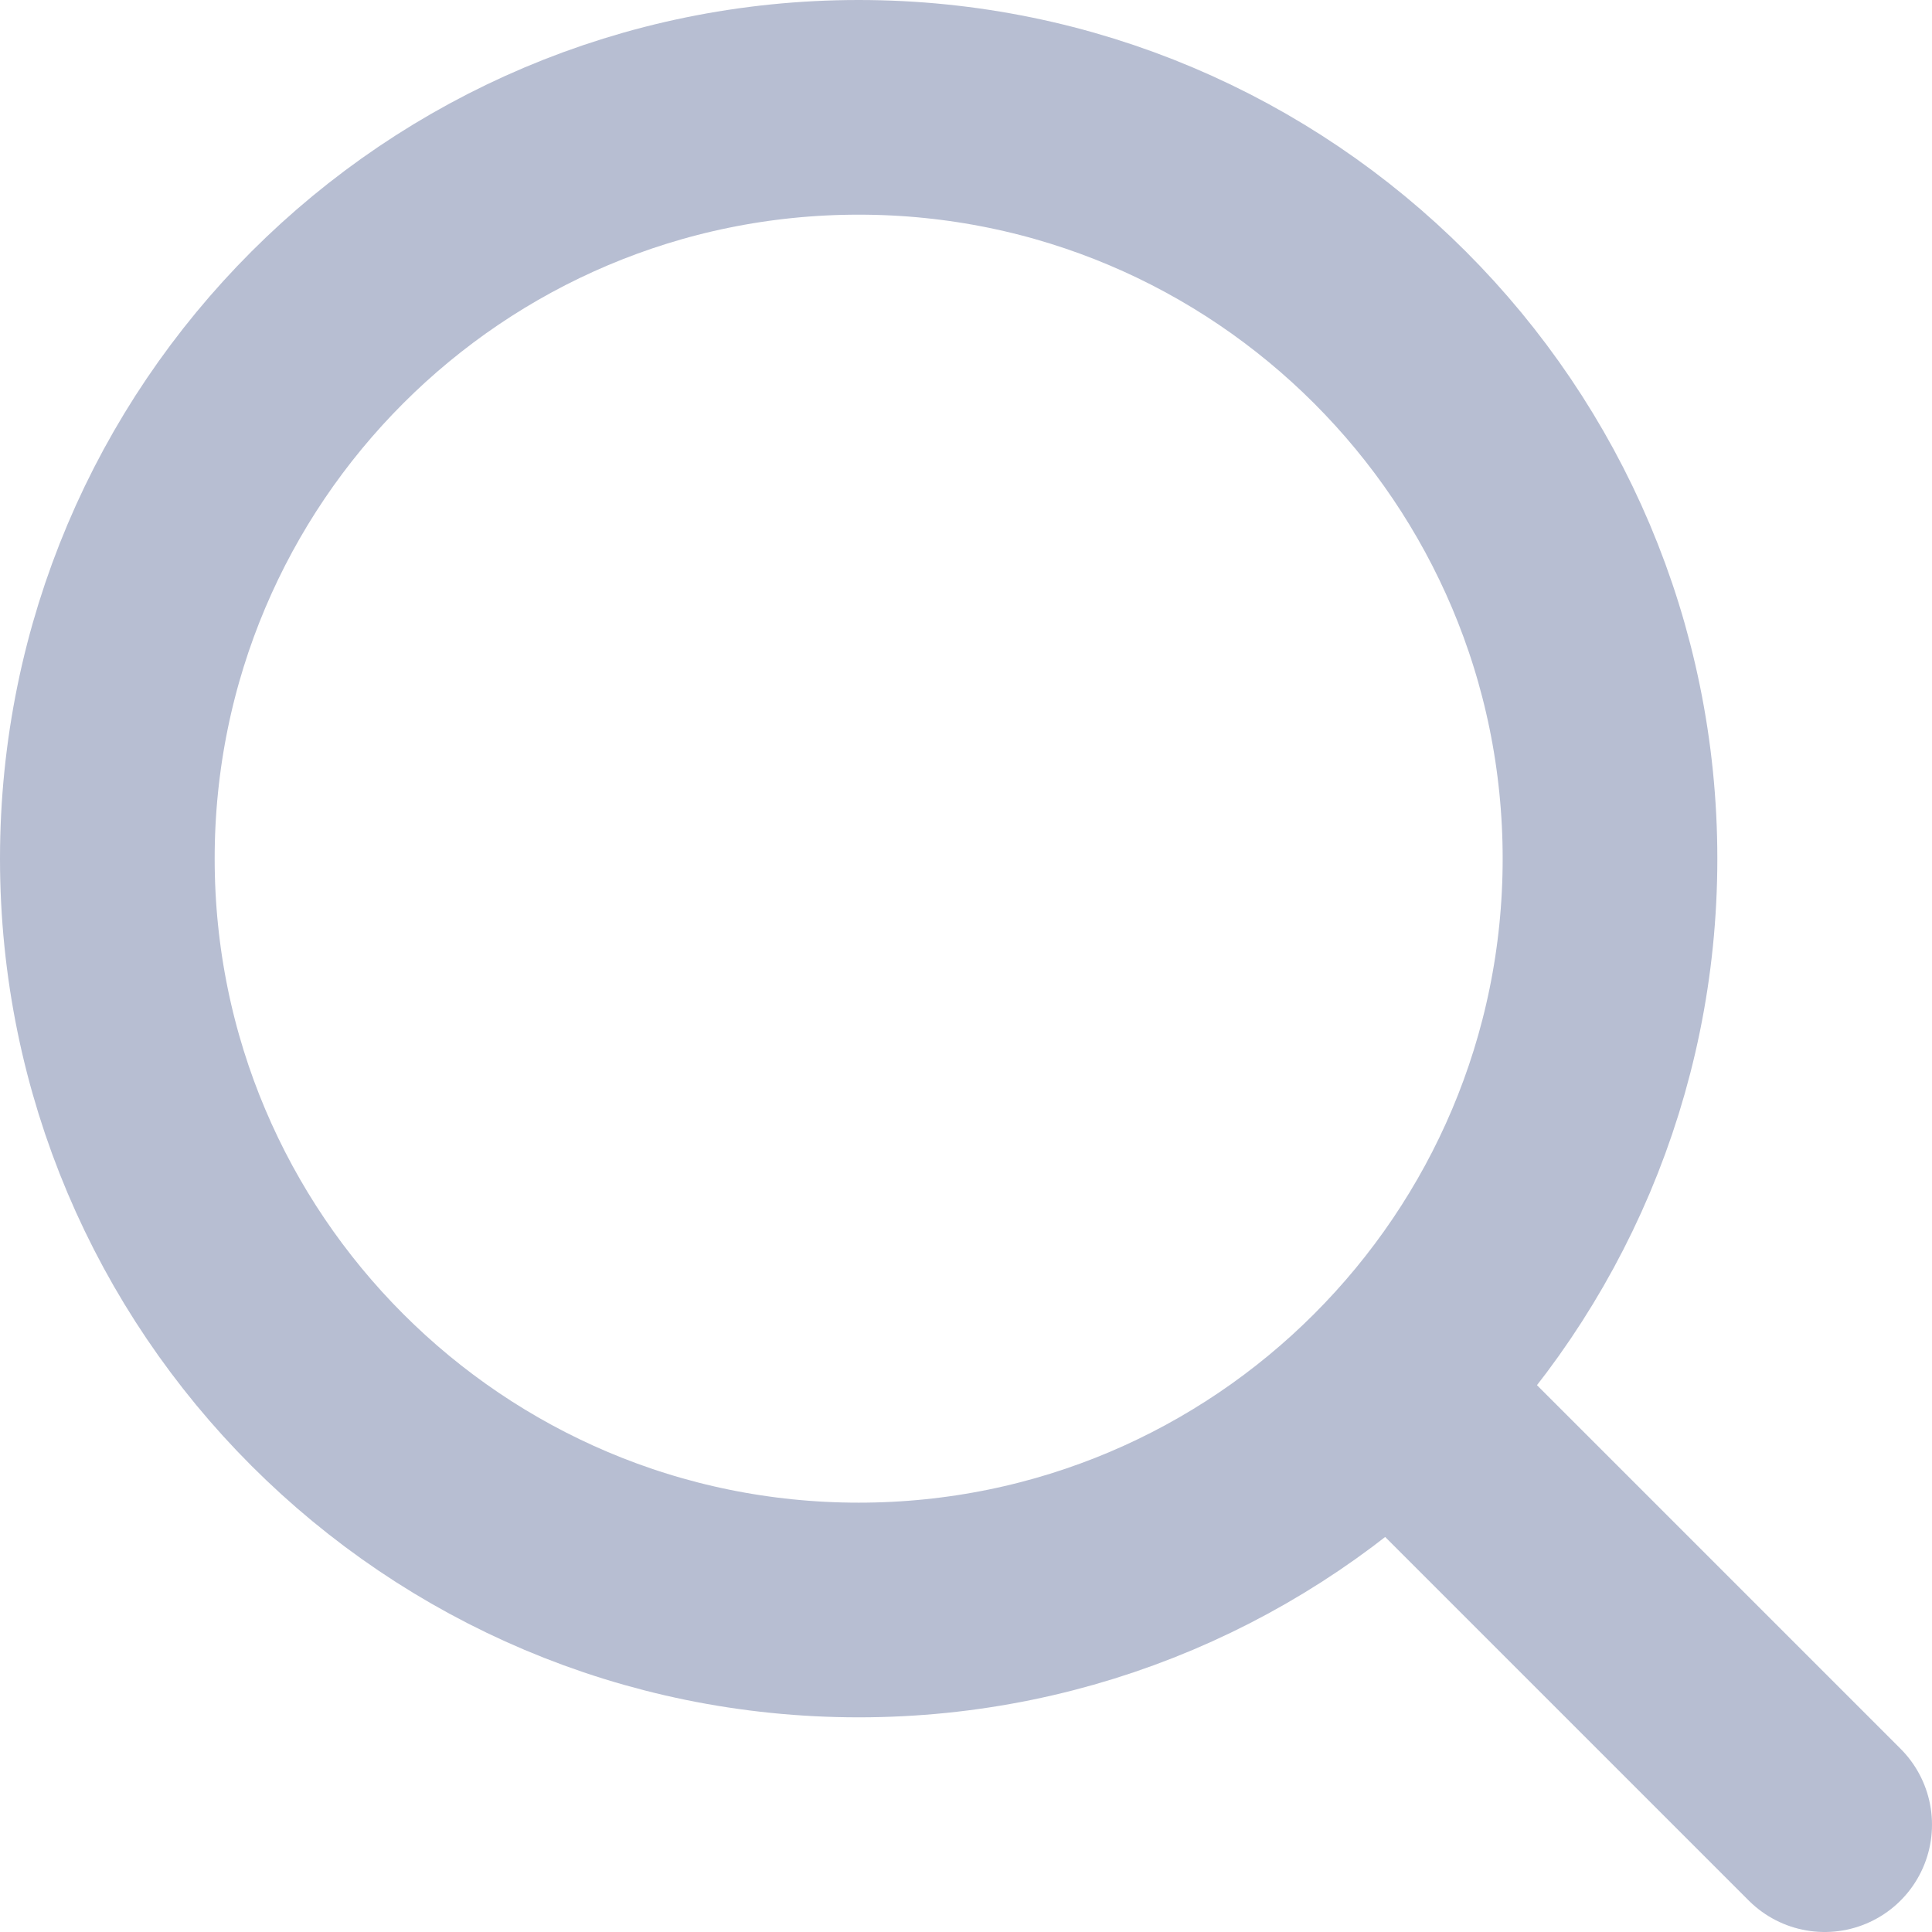
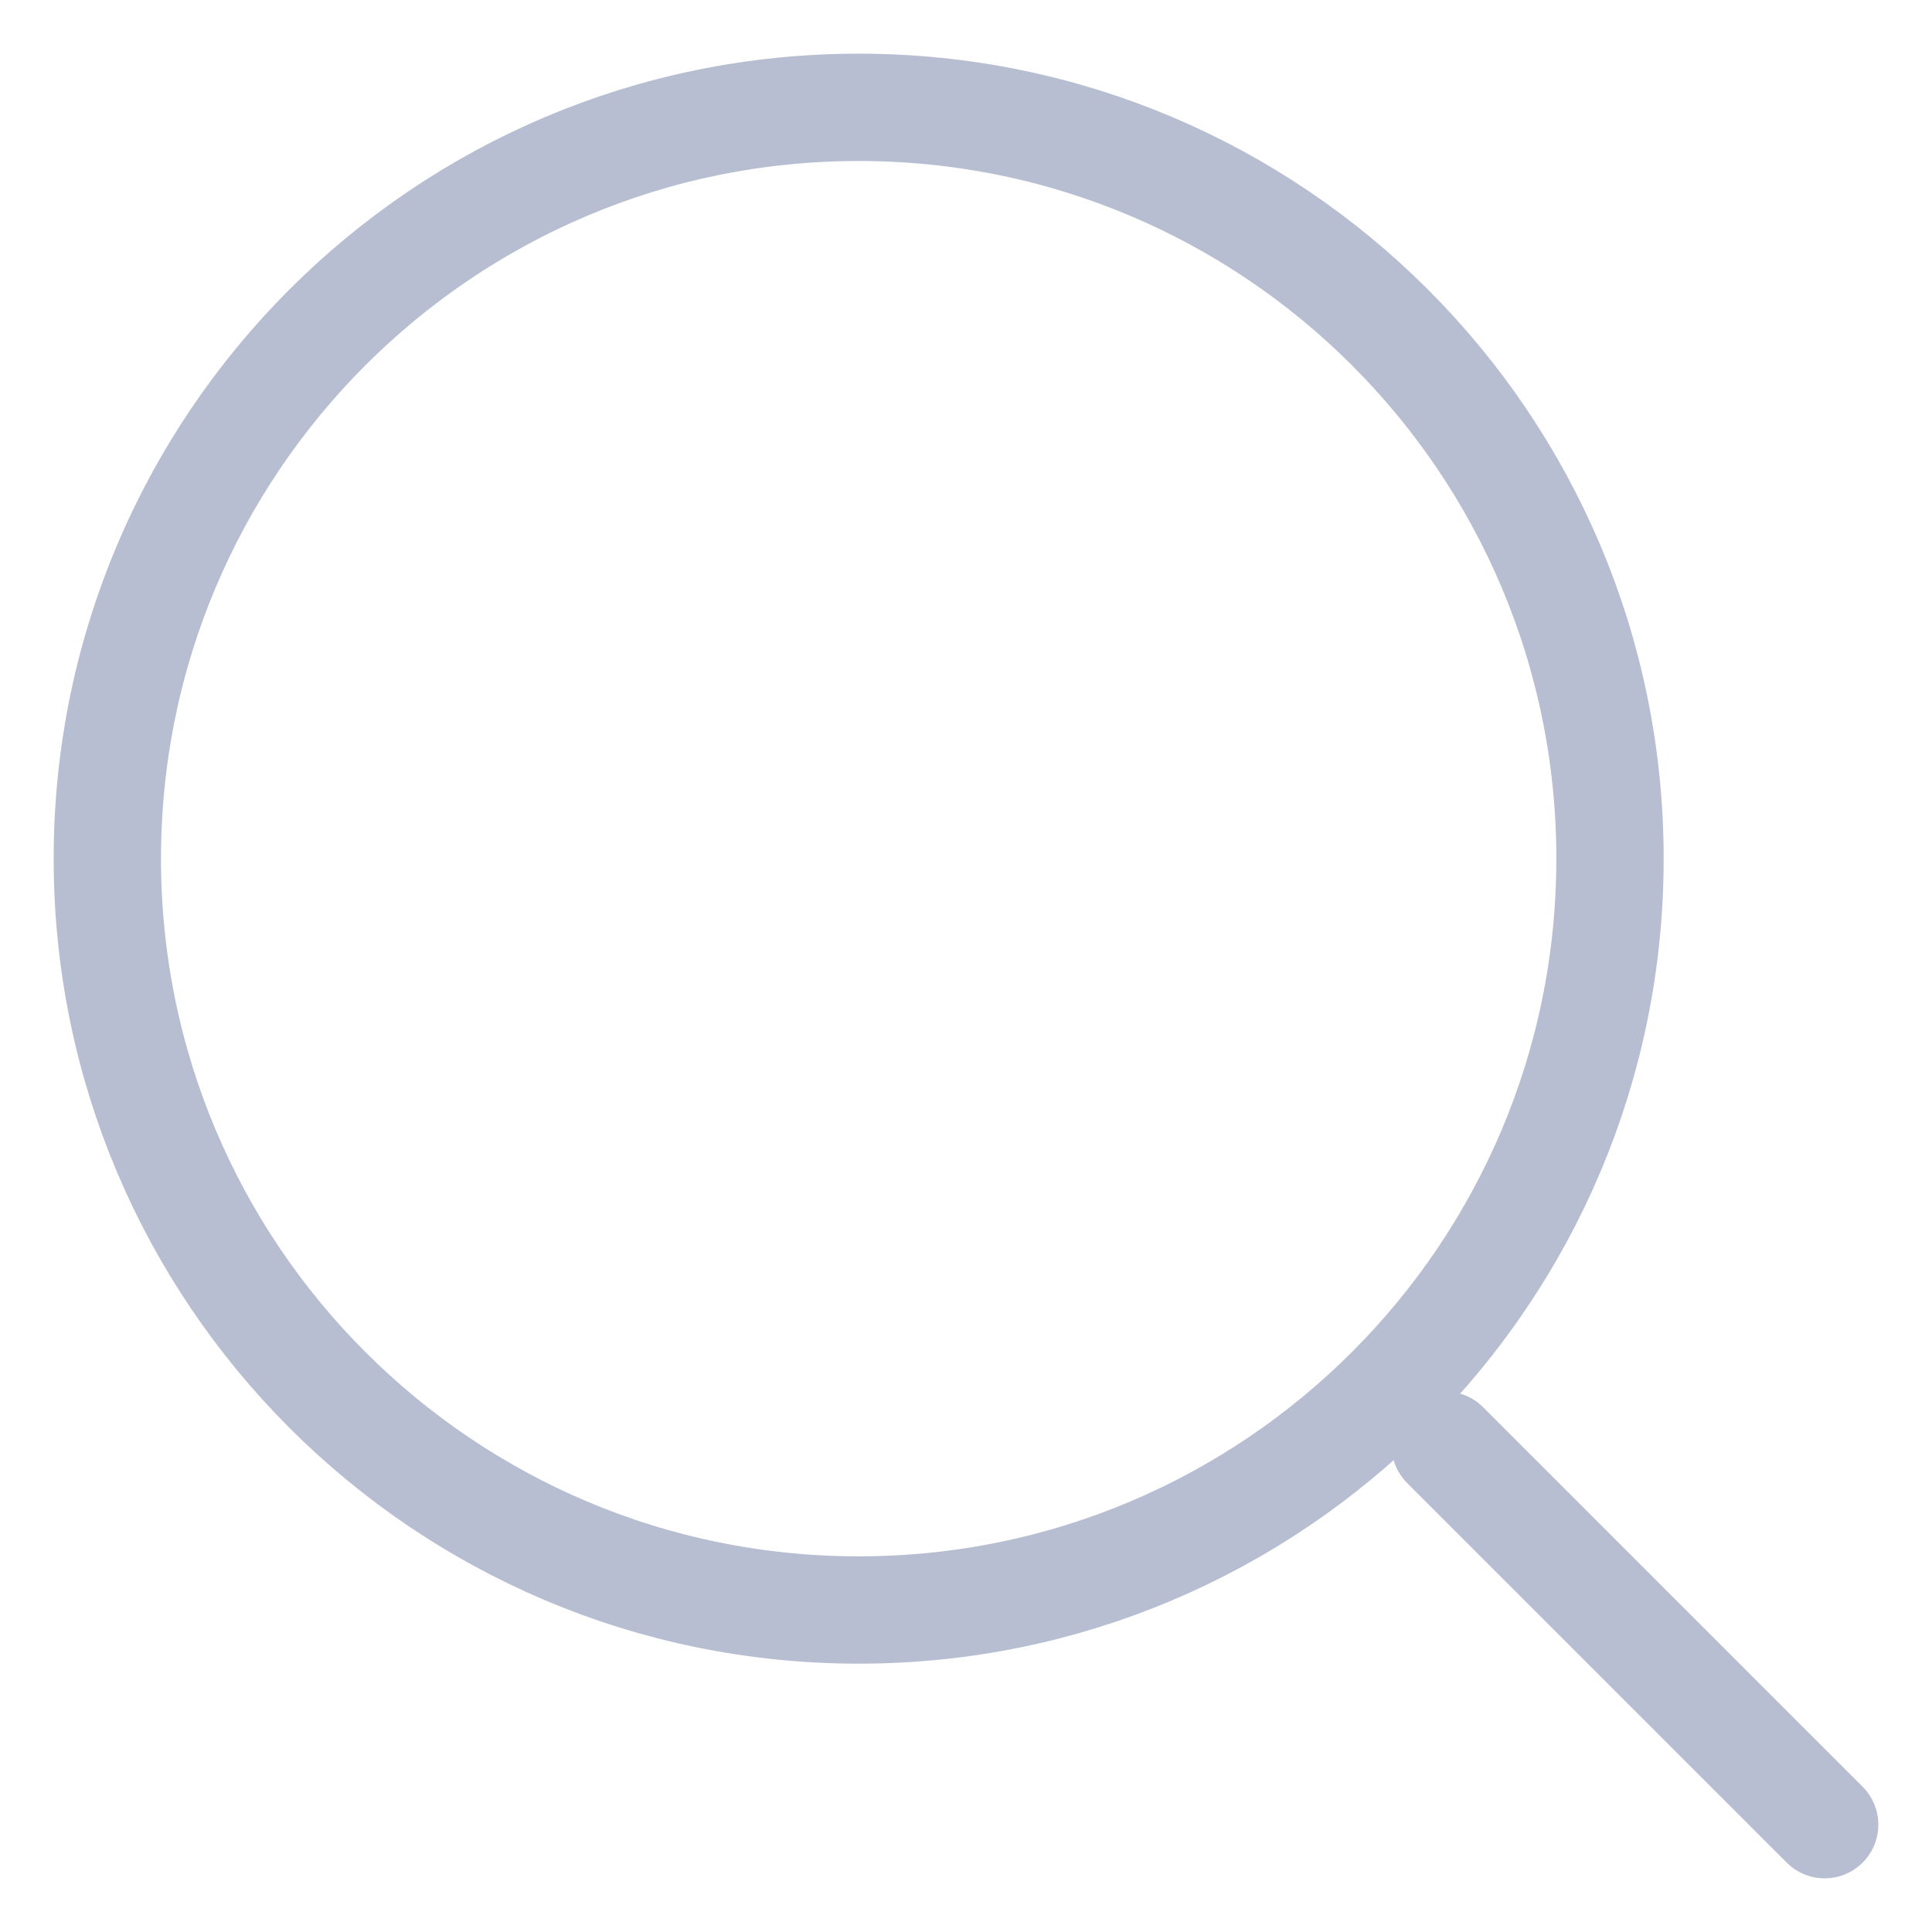
<svg xmlns="http://www.w3.org/2000/svg" width="18" height="18" viewBox="0 0 18 18" fill="none">
-   <path fill-rule="evenodd" clip-rule="evenodd" d="M8 15C11.866 15 15 11.866 15 8C15 4.134 11.866 1 8 1C4.134 1 1 4.134 1 8C1 11.866 4.134 15 8 15Z" stroke="#b7bed2" stroke-width="2" />
-   <path d="M17 17L13.464 13.464" stroke="#b7bed2" stroke-width="2" stroke-linecap="round" />
+   <path fill-rule="evenodd" clip-rule="evenodd" d="M8 15C11.866 15 15 11.866 15 8C15 4.134 11.866 1 8 1C4.134 1 1 4.134 1 8C1 11.866 4.134 15 8 15Z" stroke="#b7bed2" strokeWidth="2" />
+   <path d="M17 17L13.464 13.464" stroke="#b7bed2" strokeWidth="2" stroke-linecap="round" />
</svg>
